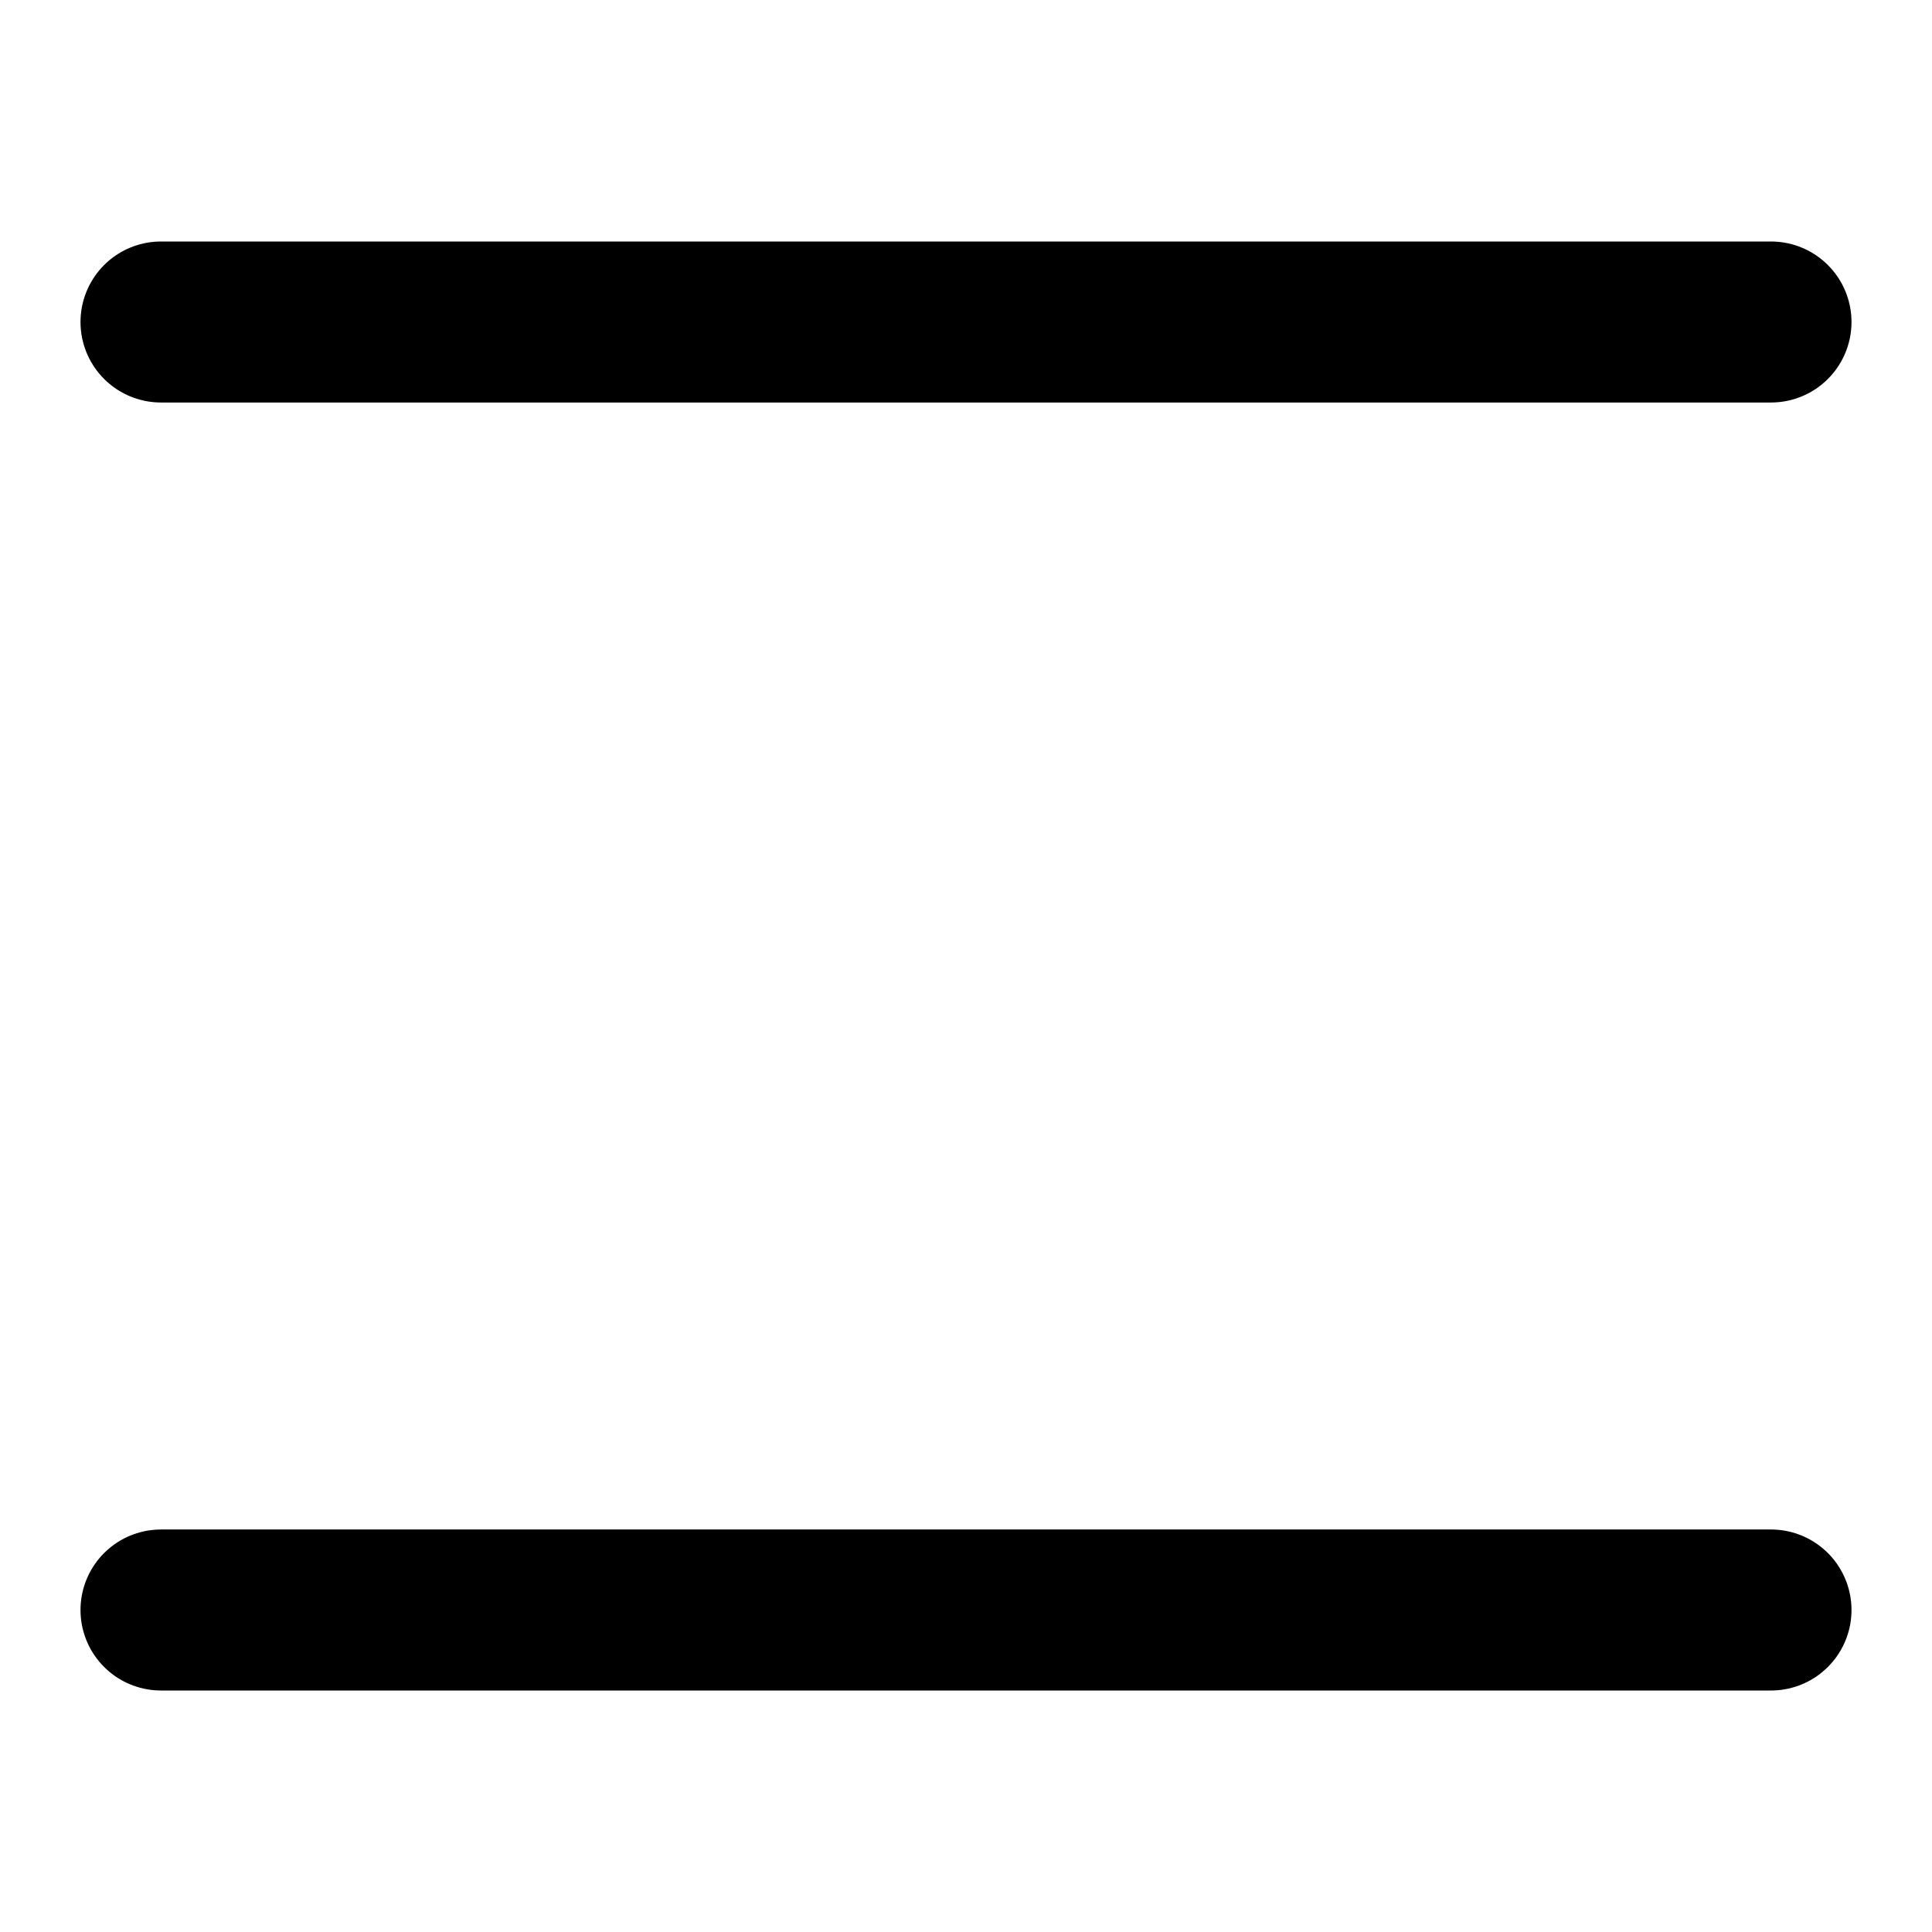
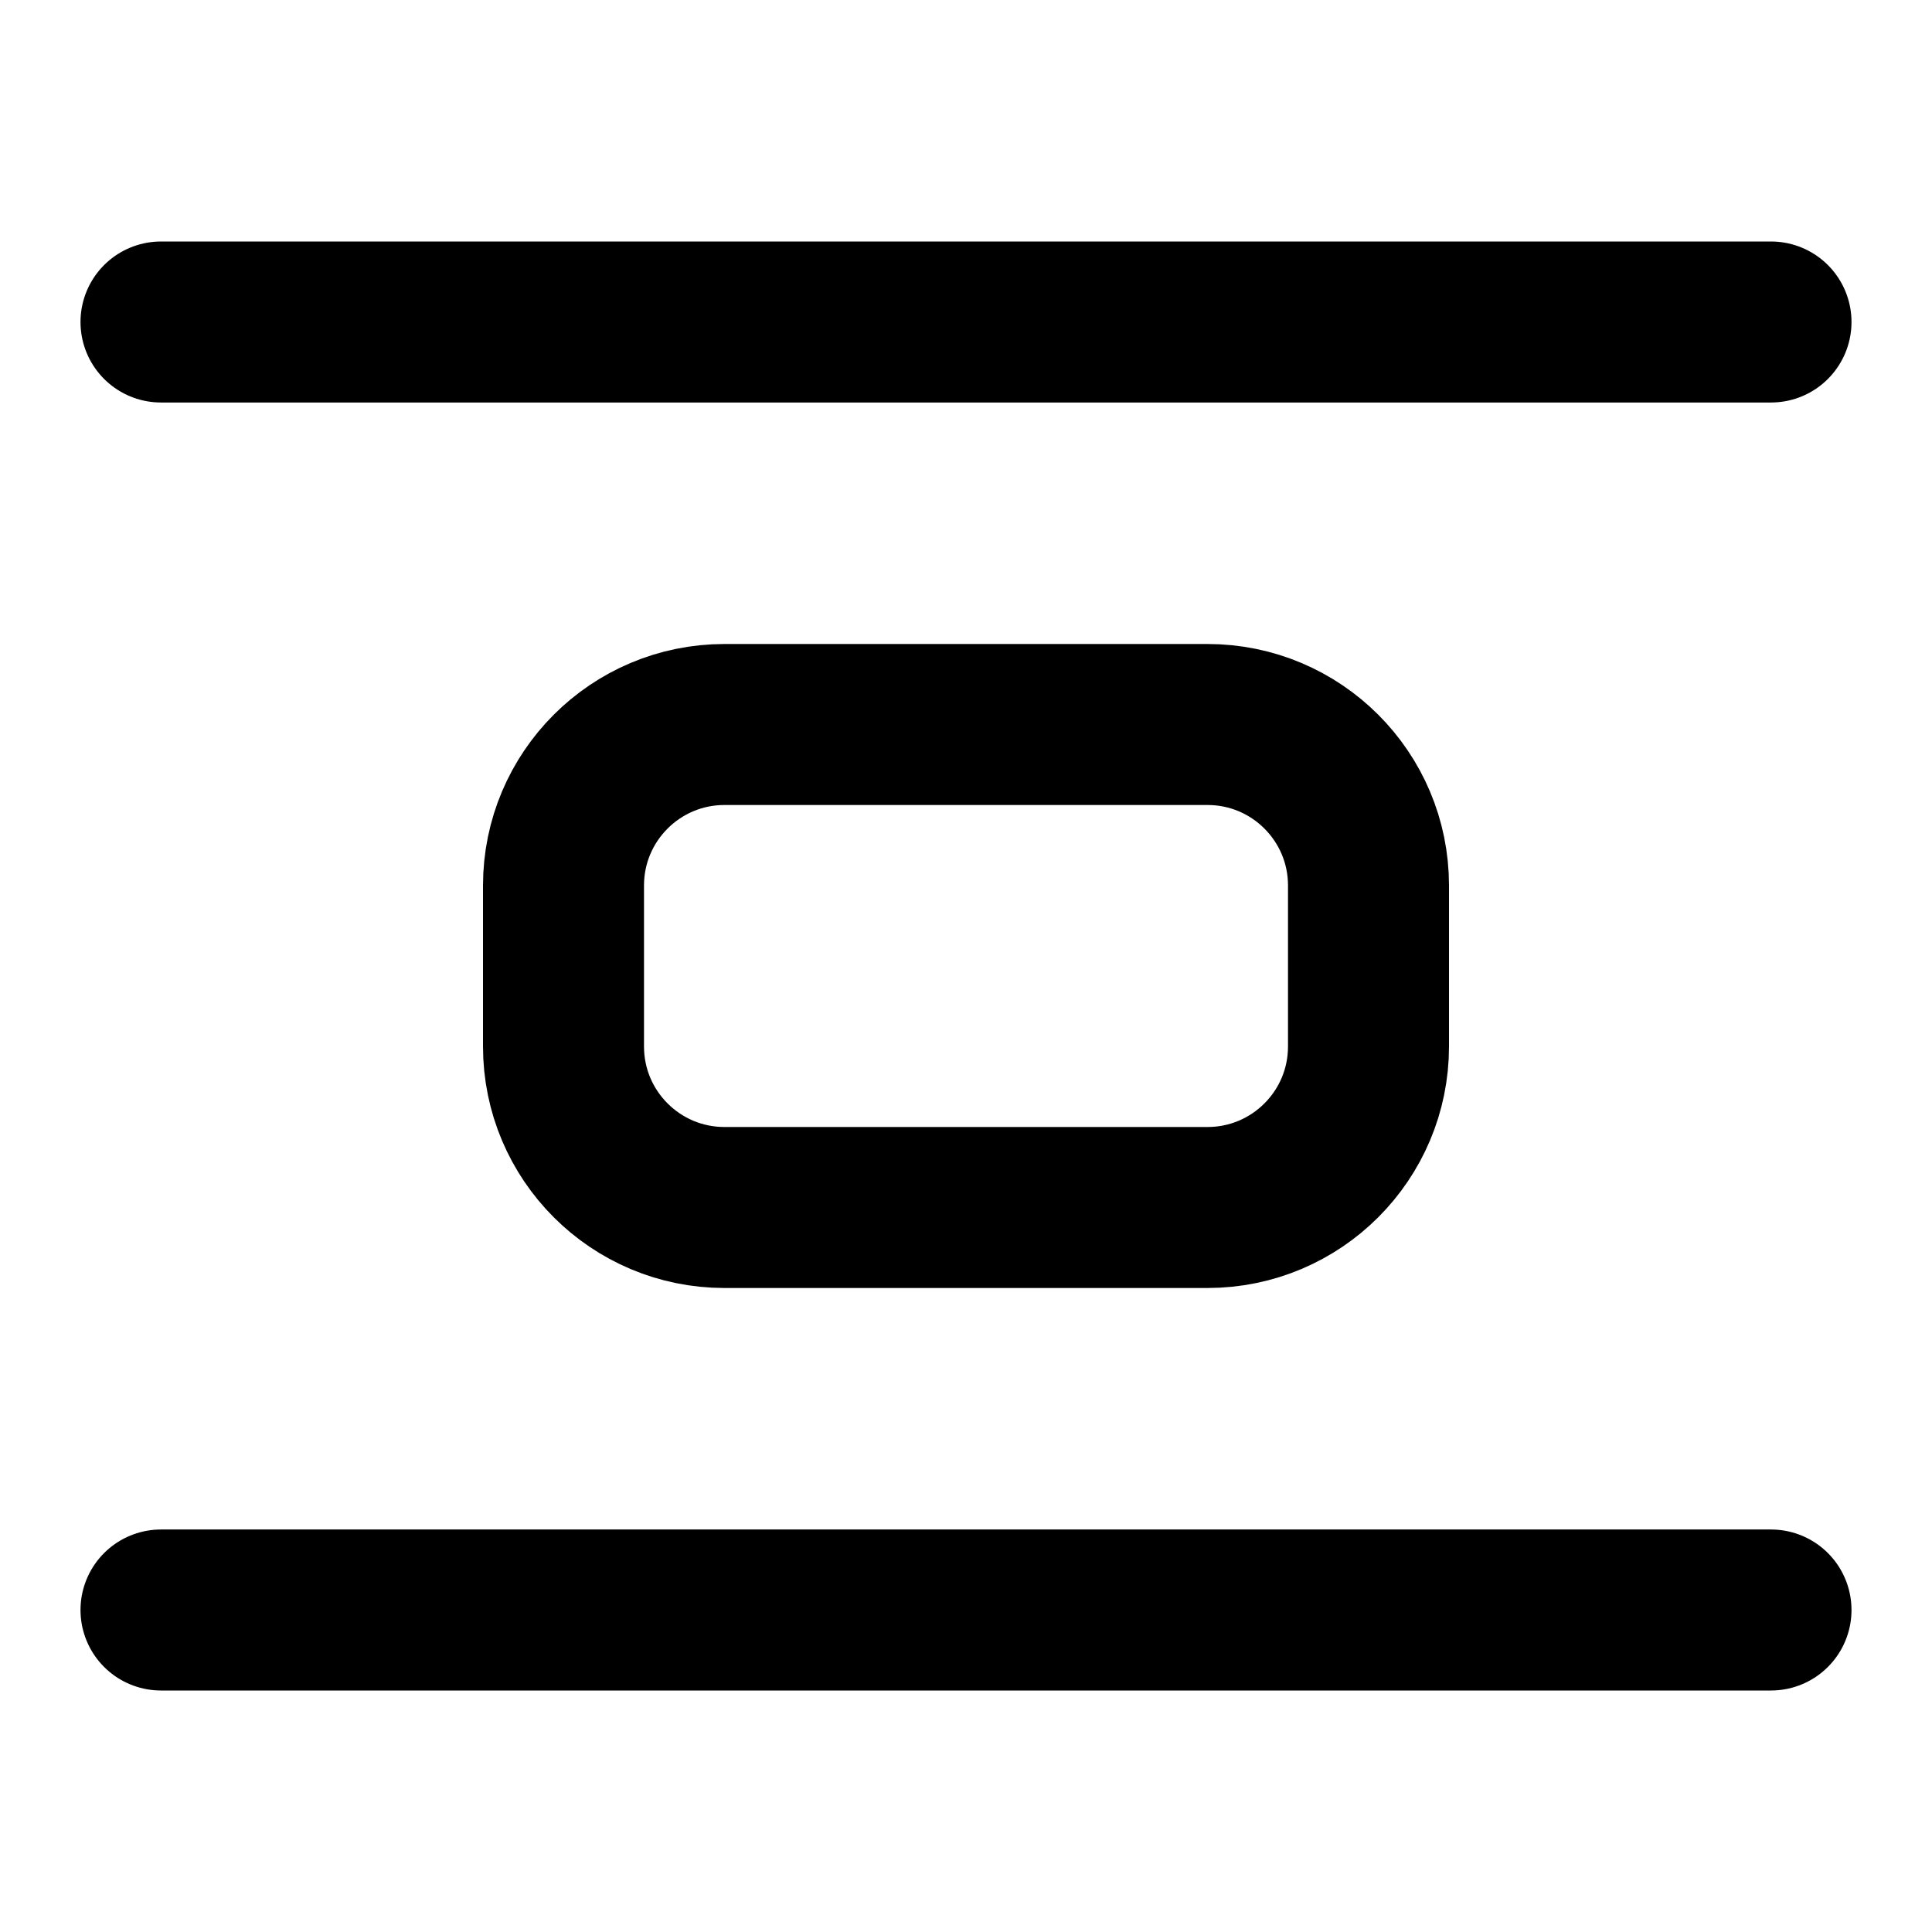
<svg xmlns="http://www.w3.org/2000/svg" viewBox="0 0 24 24" fill="none" stroke="currentColor" stroke-width="2" stroke-linecap="round" stroke-linejoin="round">
-   <rect x="7" y="9" rx="2" />
+   <rect width="10" height="6" x="7" y="9" rx="2" />
  <path d="M22 20H2" />
  <path d="M22 4H2" />
</svg>
